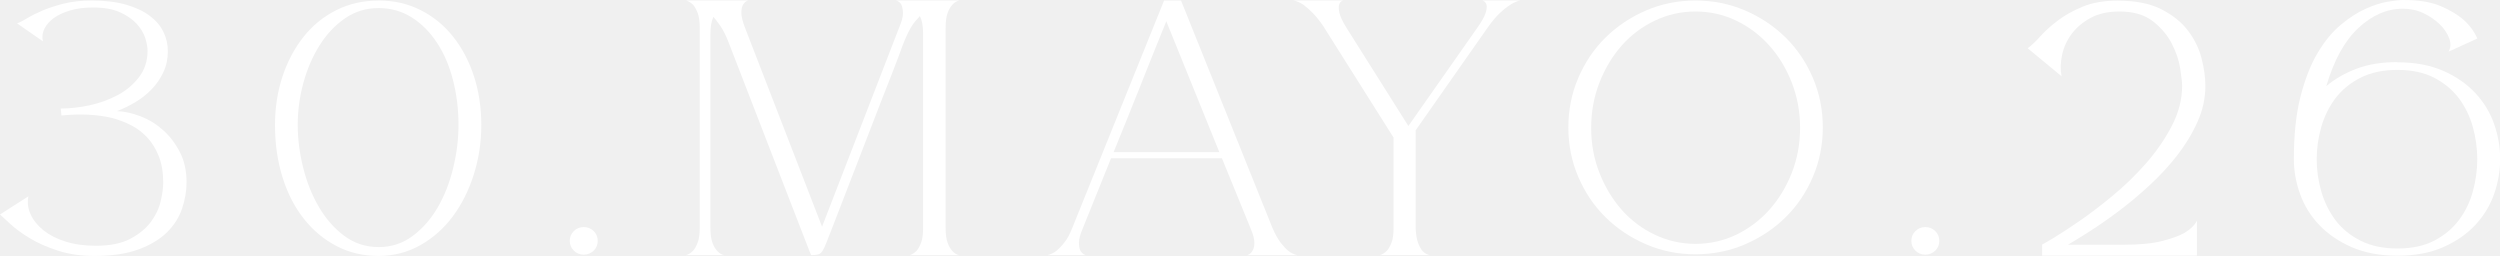
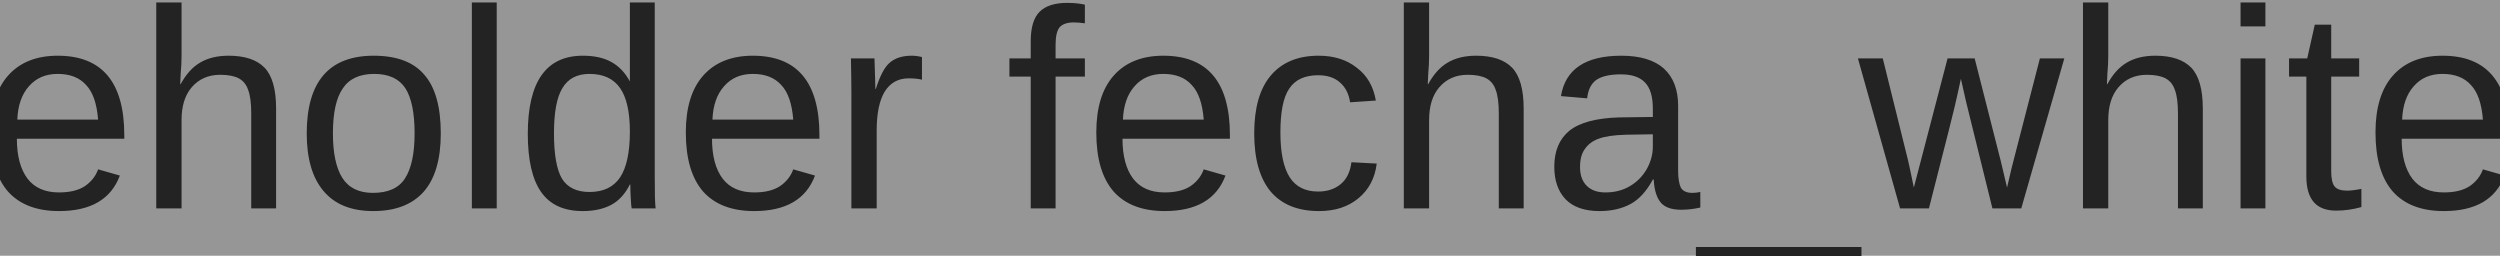
- <svg xmlns="http://www.w3.org/2000/svg" width="88" height="9" viewBox="0 0 88 9" fill="none">
-   <path d="M2.145 3.82C2.464 3.82 2.802 3.782 3.156 3.706C3.509 3.63 3.838 3.509 4.142 3.348C4.446 3.186 4.695 2.974 4.894 2.714C5.094 2.455 5.194 2.144 5.194 1.786C5.194 1.658 5.166 1.506 5.11 1.331C5.053 1.157 4.951 0.991 4.806 0.832C4.659 0.674 4.461 0.539 4.217 0.43C3.97 0.318 3.657 0.264 3.276 0.264C2.972 0.264 2.705 0.298 2.471 0.367C2.238 0.436 2.045 0.526 1.893 0.636C1.741 0.747 1.632 0.873 1.562 1.014C1.492 1.155 1.476 1.302 1.51 1.454L0.601 0.823C0.696 0.79 0.816 0.727 0.963 0.638C1.111 0.548 1.29 0.459 1.501 0.369C1.712 0.28 1.963 0.199 2.253 0.125C2.544 0.054 2.87 0.018 3.235 0.018C3.702 0.018 4.103 0.067 4.441 0.166C4.779 0.264 5.055 0.394 5.271 0.557C5.486 0.718 5.647 0.906 5.751 1.121C5.856 1.334 5.908 1.56 5.908 1.799C5.908 2.072 5.856 2.32 5.751 2.542C5.647 2.764 5.511 2.963 5.343 3.137C5.176 3.312 4.985 3.464 4.772 3.591C4.559 3.719 4.341 3.826 4.117 3.911C4.375 3.92 4.65 3.981 4.94 4.091C5.23 4.202 5.493 4.361 5.731 4.572C5.969 4.782 6.168 5.039 6.327 5.346C6.488 5.652 6.567 6.008 6.567 6.409C6.567 6.715 6.515 7.026 6.411 7.337C6.307 7.648 6.13 7.928 5.878 8.177C5.627 8.425 5.293 8.624 4.879 8.778C4.464 8.933 3.945 9.009 3.321 9.009C2.845 9.009 2.417 8.946 2.038 8.823C1.659 8.7 1.328 8.555 1.052 8.387C0.775 8.221 0.551 8.056 0.376 7.895C0.204 7.733 0.077 7.617 0 7.55L1 6.91C0.957 7.123 0.982 7.335 1.077 7.543C1.172 7.754 1.324 7.939 1.53 8.107C1.739 8.273 1.997 8.407 2.308 8.503C2.618 8.602 2.974 8.651 3.371 8.651C3.872 8.651 4.276 8.57 4.584 8.407C4.89 8.246 5.13 8.049 5.305 7.819C5.477 7.588 5.595 7.344 5.654 7.089C5.715 6.834 5.745 6.612 5.745 6.424C5.745 6.066 5.692 5.758 5.588 5.496C5.484 5.236 5.348 5.015 5.18 4.836C5.012 4.657 4.822 4.513 4.609 4.406C4.398 4.299 4.178 4.216 3.954 4.155C3.425 4.028 2.829 3.997 2.163 4.066L2.138 3.822L2.145 3.82Z" fill="white" />
-   <path d="M13.326 0.018C13.87 0.018 14.366 0.132 14.81 0.358C15.255 0.584 15.636 0.895 15.951 1.293C16.266 1.689 16.511 2.153 16.683 2.683C16.855 3.213 16.942 3.784 16.942 4.399C16.942 5.015 16.853 5.588 16.676 6.147C16.499 6.706 16.252 7.196 15.937 7.619C15.622 8.042 15.241 8.378 14.795 8.631C14.35 8.881 13.858 9.009 13.323 9.009C12.788 9.009 12.296 8.895 11.852 8.664C11.408 8.434 11.022 8.114 10.698 7.704C10.374 7.295 10.122 6.809 9.946 6.245C9.769 5.682 9.68 5.068 9.68 4.402C9.68 3.786 9.769 3.216 9.946 2.685C10.122 2.157 10.37 1.694 10.685 1.296C11 0.9 11.383 0.586 11.832 0.36C12.28 0.134 12.779 0.02 13.323 0.02L13.326 0.018ZM13.326 8.698C13.774 8.698 14.176 8.568 14.525 8.306C14.874 8.047 15.169 7.711 15.407 7.302C15.645 6.892 15.826 6.431 15.951 5.919C16.076 5.406 16.139 4.898 16.139 4.395C16.139 3.84 16.073 3.314 15.944 2.813C15.815 2.312 15.627 1.875 15.38 1.502C15.132 1.126 14.838 0.83 14.491 0.611C14.144 0.394 13.756 0.284 13.323 0.284C12.89 0.284 12.5 0.403 12.149 0.642C11.8 0.882 11.501 1.197 11.254 1.589C11.007 1.98 10.816 2.421 10.682 2.907C10.549 3.392 10.48 3.889 10.48 4.393C10.48 4.896 10.546 5.404 10.675 5.916C10.805 6.429 10.991 6.89 11.233 7.299C11.476 7.709 11.771 8.045 12.122 8.304C12.471 8.564 12.872 8.696 13.321 8.696L13.326 8.698Z" fill="white" />
-   <path d="M20.548 7.993C20.687 7.993 20.802 8.04 20.898 8.134C20.993 8.228 21.04 8.344 21.04 8.479C21.04 8.613 20.993 8.731 20.898 8.823C20.802 8.915 20.684 8.964 20.548 8.964C20.412 8.964 20.294 8.917 20.199 8.823C20.104 8.729 20.056 8.615 20.056 8.479C20.056 8.342 20.104 8.228 20.199 8.134C20.294 8.04 20.41 7.993 20.548 7.993Z" fill="white" />
-   <path d="M33.765 0.018C33.679 0.036 33.599 0.083 33.531 0.159C33.461 0.228 33.404 0.324 33.357 0.454C33.309 0.582 33.286 0.756 33.286 0.98V8.022C33.286 8.244 33.309 8.418 33.357 8.548C33.404 8.676 33.463 8.774 33.531 8.843C33.599 8.919 33.679 8.966 33.765 8.984H32.015C32.101 8.96 32.182 8.908 32.262 8.83C32.323 8.763 32.375 8.667 32.423 8.541C32.47 8.418 32.493 8.244 32.493 8.022V1.195C32.493 0.913 32.455 0.705 32.377 0.568C32.352 0.602 32.319 0.638 32.28 0.678C32.241 0.716 32.196 0.772 32.144 0.844C32.092 0.915 32.033 1.016 31.969 1.143C31.904 1.271 31.833 1.439 31.756 1.642C31.747 1.667 31.736 1.698 31.724 1.732C31.711 1.766 31.681 1.846 31.634 1.976C31.586 2.106 31.514 2.296 31.414 2.551C31.314 2.806 31.174 3.166 30.992 3.627C30.811 4.088 30.584 4.675 30.312 5.388C30.04 6.1 29.7 6.977 29.294 8.02C29.208 8.232 29.14 8.405 29.093 8.532C29.045 8.66 29 8.758 28.956 8.828C28.913 8.897 28.861 8.94 28.8 8.955C28.739 8.973 28.657 8.98 28.553 8.98C28.544 8.955 28.523 8.904 28.487 8.825C28.462 8.758 28.424 8.662 28.376 8.537C28.329 8.411 28.261 8.239 28.174 8.018L25.645 1.488C25.549 1.24 25.452 1.047 25.352 0.906C25.252 0.765 25.173 0.66 25.112 0.593C25.041 0.747 25.007 0.947 25.007 1.195V8.018C25.007 8.239 25.03 8.414 25.078 8.544C25.125 8.671 25.184 8.77 25.252 8.839C25.32 8.915 25.4 8.962 25.486 8.98H24.151C24.237 8.955 24.318 8.904 24.398 8.825C24.459 8.758 24.511 8.662 24.559 8.537C24.606 8.411 24.631 8.239 24.631 8.018V0.978C24.631 0.756 24.606 0.584 24.559 0.459C24.511 0.333 24.457 0.239 24.398 0.17C24.32 0.094 24.237 0.043 24.151 0.016H26.343C26.266 0.034 26.204 0.081 26.161 0.157C26.118 0.226 26.096 0.322 26.096 0.452C26.096 0.582 26.139 0.754 26.225 0.978L28.936 7.98L31.647 0.978C31.743 0.756 31.788 0.582 31.784 0.452C31.779 0.322 31.759 0.226 31.724 0.157C31.681 0.081 31.616 0.034 31.53 0.016H33.76L33.765 0.018Z" fill="white" />
-   <path d="M43.907 8.98C43.984 8.955 44.046 8.904 44.089 8.825C44.132 8.758 44.154 8.662 44.154 8.537C44.154 8.411 44.107 8.239 44.012 8.018L43.012 5.572H39.108L38.122 8.018C38.027 8.239 37.979 8.411 37.979 8.537C37.979 8.662 37.997 8.756 38.031 8.825C38.074 8.902 38.136 8.953 38.213 8.98H36.877C36.998 8.946 37.1 8.897 37.181 8.832C37.263 8.767 37.356 8.673 37.46 8.544C37.564 8.416 37.66 8.241 37.746 8.018L40.976 0.018H41.572L44.789 8.02C44.885 8.241 44.982 8.416 45.082 8.546C45.181 8.673 45.272 8.77 45.354 8.834C45.435 8.899 45.537 8.949 45.66 8.982H43.91L43.907 8.98ZM42.921 5.357L41.053 0.747C41.053 0.747 41.026 0.826 40.969 0.958C40.913 1.09 40.842 1.264 40.756 1.484C40.67 1.703 40.57 1.949 40.457 2.227C40.344 2.504 40.233 2.788 40.119 3.077C39.852 3.75 39.543 4.511 39.199 5.355H42.921V5.357Z" fill="white" />
-   <path d="M46.619 0.978C46.471 0.756 46.333 0.582 46.204 0.452C46.075 0.322 45.961 0.226 45.866 0.157C45.746 0.081 45.633 0.034 45.528 0.016H47.278C47.201 0.043 47.154 0.092 47.136 0.17C47.117 0.239 47.122 0.336 47.149 0.459C47.176 0.582 47.258 0.756 47.396 0.978L49.575 4.435L52.001 0.978C52.157 0.756 52.254 0.584 52.293 0.459C52.331 0.333 52.343 0.239 52.325 0.17C52.306 0.094 52.259 0.043 52.182 0.016H53.517C53.413 0.034 53.302 0.081 53.179 0.157C53.066 0.226 52.941 0.322 52.803 0.452C52.665 0.58 52.517 0.754 52.361 0.978L49.831 4.587V8.018C49.84 8.239 49.867 8.414 49.915 8.544C49.962 8.671 50.017 8.77 50.076 8.839C50.153 8.915 50.237 8.962 50.323 8.98H48.573C48.659 8.955 48.74 8.904 48.82 8.825C48.881 8.758 48.935 8.662 48.983 8.537C49.031 8.414 49.053 8.239 49.053 8.018V4.842L46.614 0.976L46.619 0.978Z" fill="white" />
-   <path d="M59.679 0.018C60.302 0.018 60.885 0.137 61.429 0.369C61.973 0.604 62.449 0.922 62.855 1.322C63.261 1.723 63.58 2.197 63.814 2.743C64.047 3.289 64.163 3.871 64.163 4.484C64.163 5.097 64.047 5.679 63.814 6.225C63.58 6.771 63.261 7.246 62.855 7.646C62.449 8.047 61.973 8.364 61.429 8.599C60.885 8.834 60.3 8.951 59.679 8.951C59.058 8.951 58.486 8.834 57.94 8.599C57.396 8.364 56.92 8.047 56.514 7.646C56.108 7.246 55.789 6.771 55.555 6.225C55.322 5.679 55.206 5.1 55.206 4.484C55.206 3.869 55.322 3.289 55.555 2.743C55.789 2.197 56.108 1.723 56.514 1.322C56.92 0.922 57.396 0.604 57.94 0.369C58.484 0.134 59.065 0.018 59.679 0.018ZM59.679 8.584C60.189 8.584 60.667 8.476 61.112 8.264C61.556 8.051 61.946 7.758 62.279 7.387C62.612 7.015 62.875 6.583 63.07 6.087C63.265 5.592 63.363 5.062 63.363 4.5C63.363 3.938 63.265 3.406 63.07 2.907C62.875 2.408 62.612 1.971 62.279 1.602C61.946 1.231 61.556 0.938 61.112 0.725C60.667 0.512 60.189 0.405 59.679 0.405C59.169 0.405 58.702 0.512 58.253 0.725C57.804 0.938 57.414 1.231 57.085 1.602C56.757 1.974 56.496 2.408 56.301 2.907C56.106 3.406 56.009 3.938 56.009 4.5C56.009 5.062 56.106 5.592 56.301 6.087C56.496 6.581 56.757 7.015 57.085 7.387C57.414 7.758 57.804 8.051 58.253 8.264C58.702 8.476 59.178 8.584 59.679 8.584Z" fill="white" />
-   <path d="M67.772 7.993C67.91 7.993 68.026 8.04 68.121 8.134C68.216 8.228 68.264 8.344 68.264 8.479C68.264 8.613 68.216 8.731 68.121 8.823C68.026 8.915 67.908 8.964 67.772 8.964C67.636 8.964 67.516 8.917 67.423 8.823C67.328 8.729 67.28 8.615 67.28 8.479C67.28 8.342 67.328 8.228 67.423 8.134C67.518 8.04 67.634 7.993 67.772 7.993Z" fill="white" />
-   <path d="M71.884 8.608C71.884 8.608 72.018 8.537 72.261 8.391C72.503 8.246 72.807 8.047 73.174 7.796C73.541 7.545 73.938 7.243 74.36 6.894C74.784 6.545 75.176 6.163 75.541 5.749C75.904 5.335 76.207 4.896 76.448 4.431C76.69 3.965 76.811 3.493 76.811 3.016C76.811 2.905 76.788 2.708 76.745 2.421C76.702 2.135 76.604 1.844 76.452 1.544C76.3 1.246 76.078 0.98 75.784 0.75C75.489 0.519 75.097 0.405 74.603 0.405C74.206 0.405 73.868 0.479 73.591 0.629C73.315 0.779 73.093 0.967 72.923 1.193C72.755 1.419 72.641 1.667 72.585 1.936C72.528 2.204 72.521 2.455 72.567 2.685L71.374 1.698C71.504 1.604 71.651 1.466 71.816 1.282C71.98 1.099 72.186 0.913 72.433 0.725C72.68 0.537 72.972 0.374 73.315 0.233C73.657 0.092 74.065 0.022 74.541 0.022C75.165 0.022 75.675 0.123 76.072 0.322C76.468 0.524 76.783 0.772 77.012 1.072C77.241 1.372 77.402 1.696 77.493 2.045C77.584 2.394 77.629 2.723 77.629 3.032C77.629 3.459 77.536 3.88 77.35 4.294C77.164 4.708 76.924 5.102 76.631 5.478C76.337 5.854 76.008 6.207 75.645 6.541C75.283 6.874 74.922 7.174 74.562 7.443C74.204 7.711 73.866 7.946 73.551 8.147C73.236 8.349 72.982 8.503 72.791 8.615H74.725C75.312 8.615 75.777 8.57 76.119 8.481C76.461 8.391 76.722 8.295 76.903 8.192C77.112 8.065 77.253 7.924 77.332 7.769V8.998H71.884V8.613V8.608Z" fill="white" />
-   <path d="M84.387 2.193C85.01 2.193 85.547 2.294 86.001 2.493C86.454 2.692 86.831 2.954 87.13 3.274C87.429 3.594 87.649 3.956 87.792 4.361C87.934 4.766 88.005 5.178 88.005 5.596C88.005 6.015 87.934 6.427 87.792 6.832C87.649 7.237 87.429 7.599 87.13 7.919C86.831 8.239 86.454 8.499 86.001 8.7C85.547 8.902 85.008 9 84.387 9C83.766 9 83.237 8.899 82.779 8.7C82.322 8.499 81.941 8.239 81.637 7.919C81.333 7.599 81.109 7.237 80.964 6.832C80.816 6.427 80.744 6.015 80.744 5.596C80.744 4.744 80.821 4.012 80.977 3.401C81.134 2.79 81.333 2.28 81.58 1.864C81.827 1.45 82.099 1.119 82.396 0.873C82.695 0.624 82.986 0.436 83.271 0.309C83.557 0.181 83.818 0.098 84.056 0.058C84.294 0.02 84.473 0 84.595 0C85.13 0 85.566 0.069 85.899 0.21C86.232 0.351 86.497 0.508 86.697 0.678C86.921 0.875 87.091 1.101 87.202 1.356L86.191 1.817C86.268 1.681 86.275 1.524 86.212 1.349C86.146 1.175 86.037 1.009 85.881 0.857C85.724 0.705 85.534 0.573 85.309 0.465C85.085 0.358 84.842 0.307 84.584 0.307C84.022 0.307 83.498 0.533 83.015 0.985C82.53 1.437 82.154 2.119 81.886 3.032C82.188 2.777 82.546 2.571 82.956 2.417C83.367 2.262 83.845 2.186 84.389 2.186L84.387 2.193ZM84.387 8.747C84.897 8.747 85.33 8.655 85.683 8.472C86.037 8.288 86.327 8.047 86.552 7.749C86.776 7.452 86.942 7.114 87.044 6.738C87.146 6.362 87.2 5.986 87.2 5.61C87.2 5.234 87.148 4.847 87.044 4.471C86.939 4.095 86.776 3.759 86.552 3.459C86.327 3.162 86.037 2.92 85.683 2.737C85.33 2.553 84.897 2.461 84.387 2.461C83.877 2.461 83.453 2.553 83.09 2.737C82.727 2.92 82.433 3.162 82.208 3.459C81.984 3.757 81.816 4.095 81.709 4.471C81.601 4.847 81.548 5.227 81.548 5.61C81.548 5.993 81.603 6.362 81.709 6.738C81.818 7.114 81.984 7.449 82.208 7.749C82.433 8.047 82.727 8.288 83.09 8.472C83.453 8.655 83.886 8.747 84.387 8.747Z" fill="white" />
+ <svg xmlns="http://www.w3.org/2000/svg" width="88" height="9" viewBox="0 0 88 9">
+   <rect width="100%" height="100%" fill="#969696" />
+   <text x="50%" y="50%" text-anchor="middle" dominant-baseline="middle" fill="#232323" font-family="Arial, sans-serif" font-size="10">placeholder fecha_white.svg</text>
</svg>
